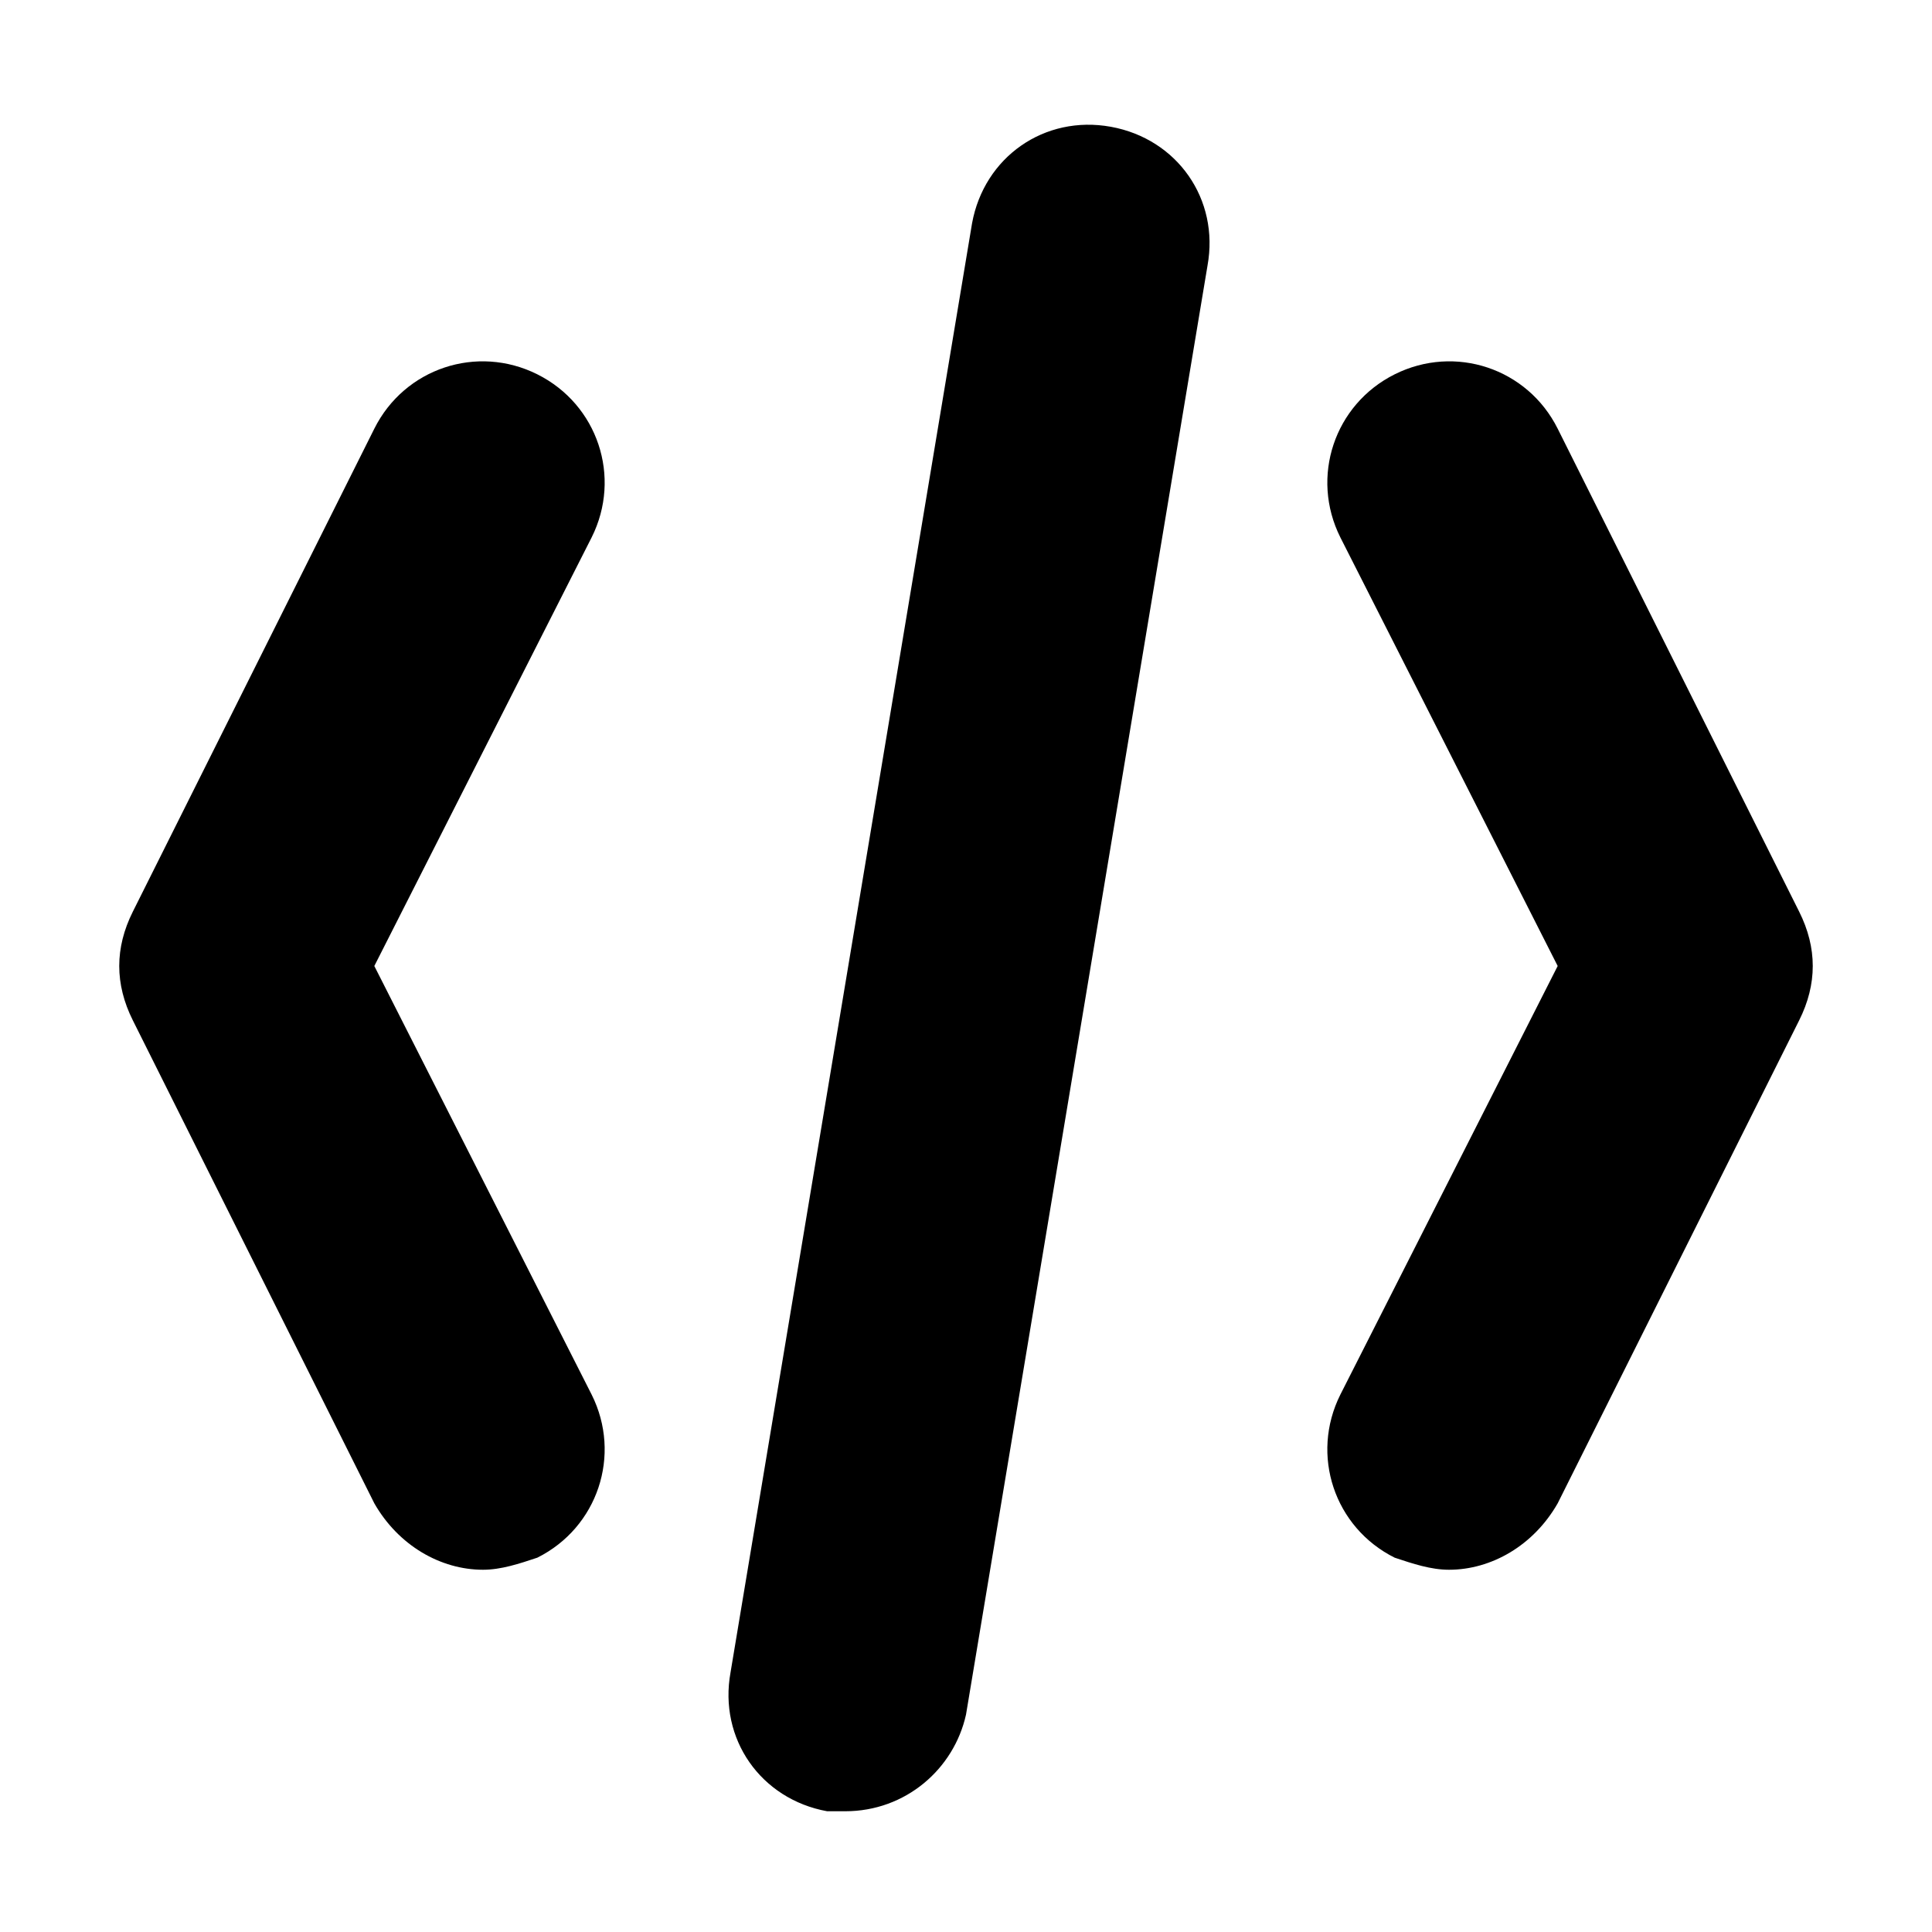
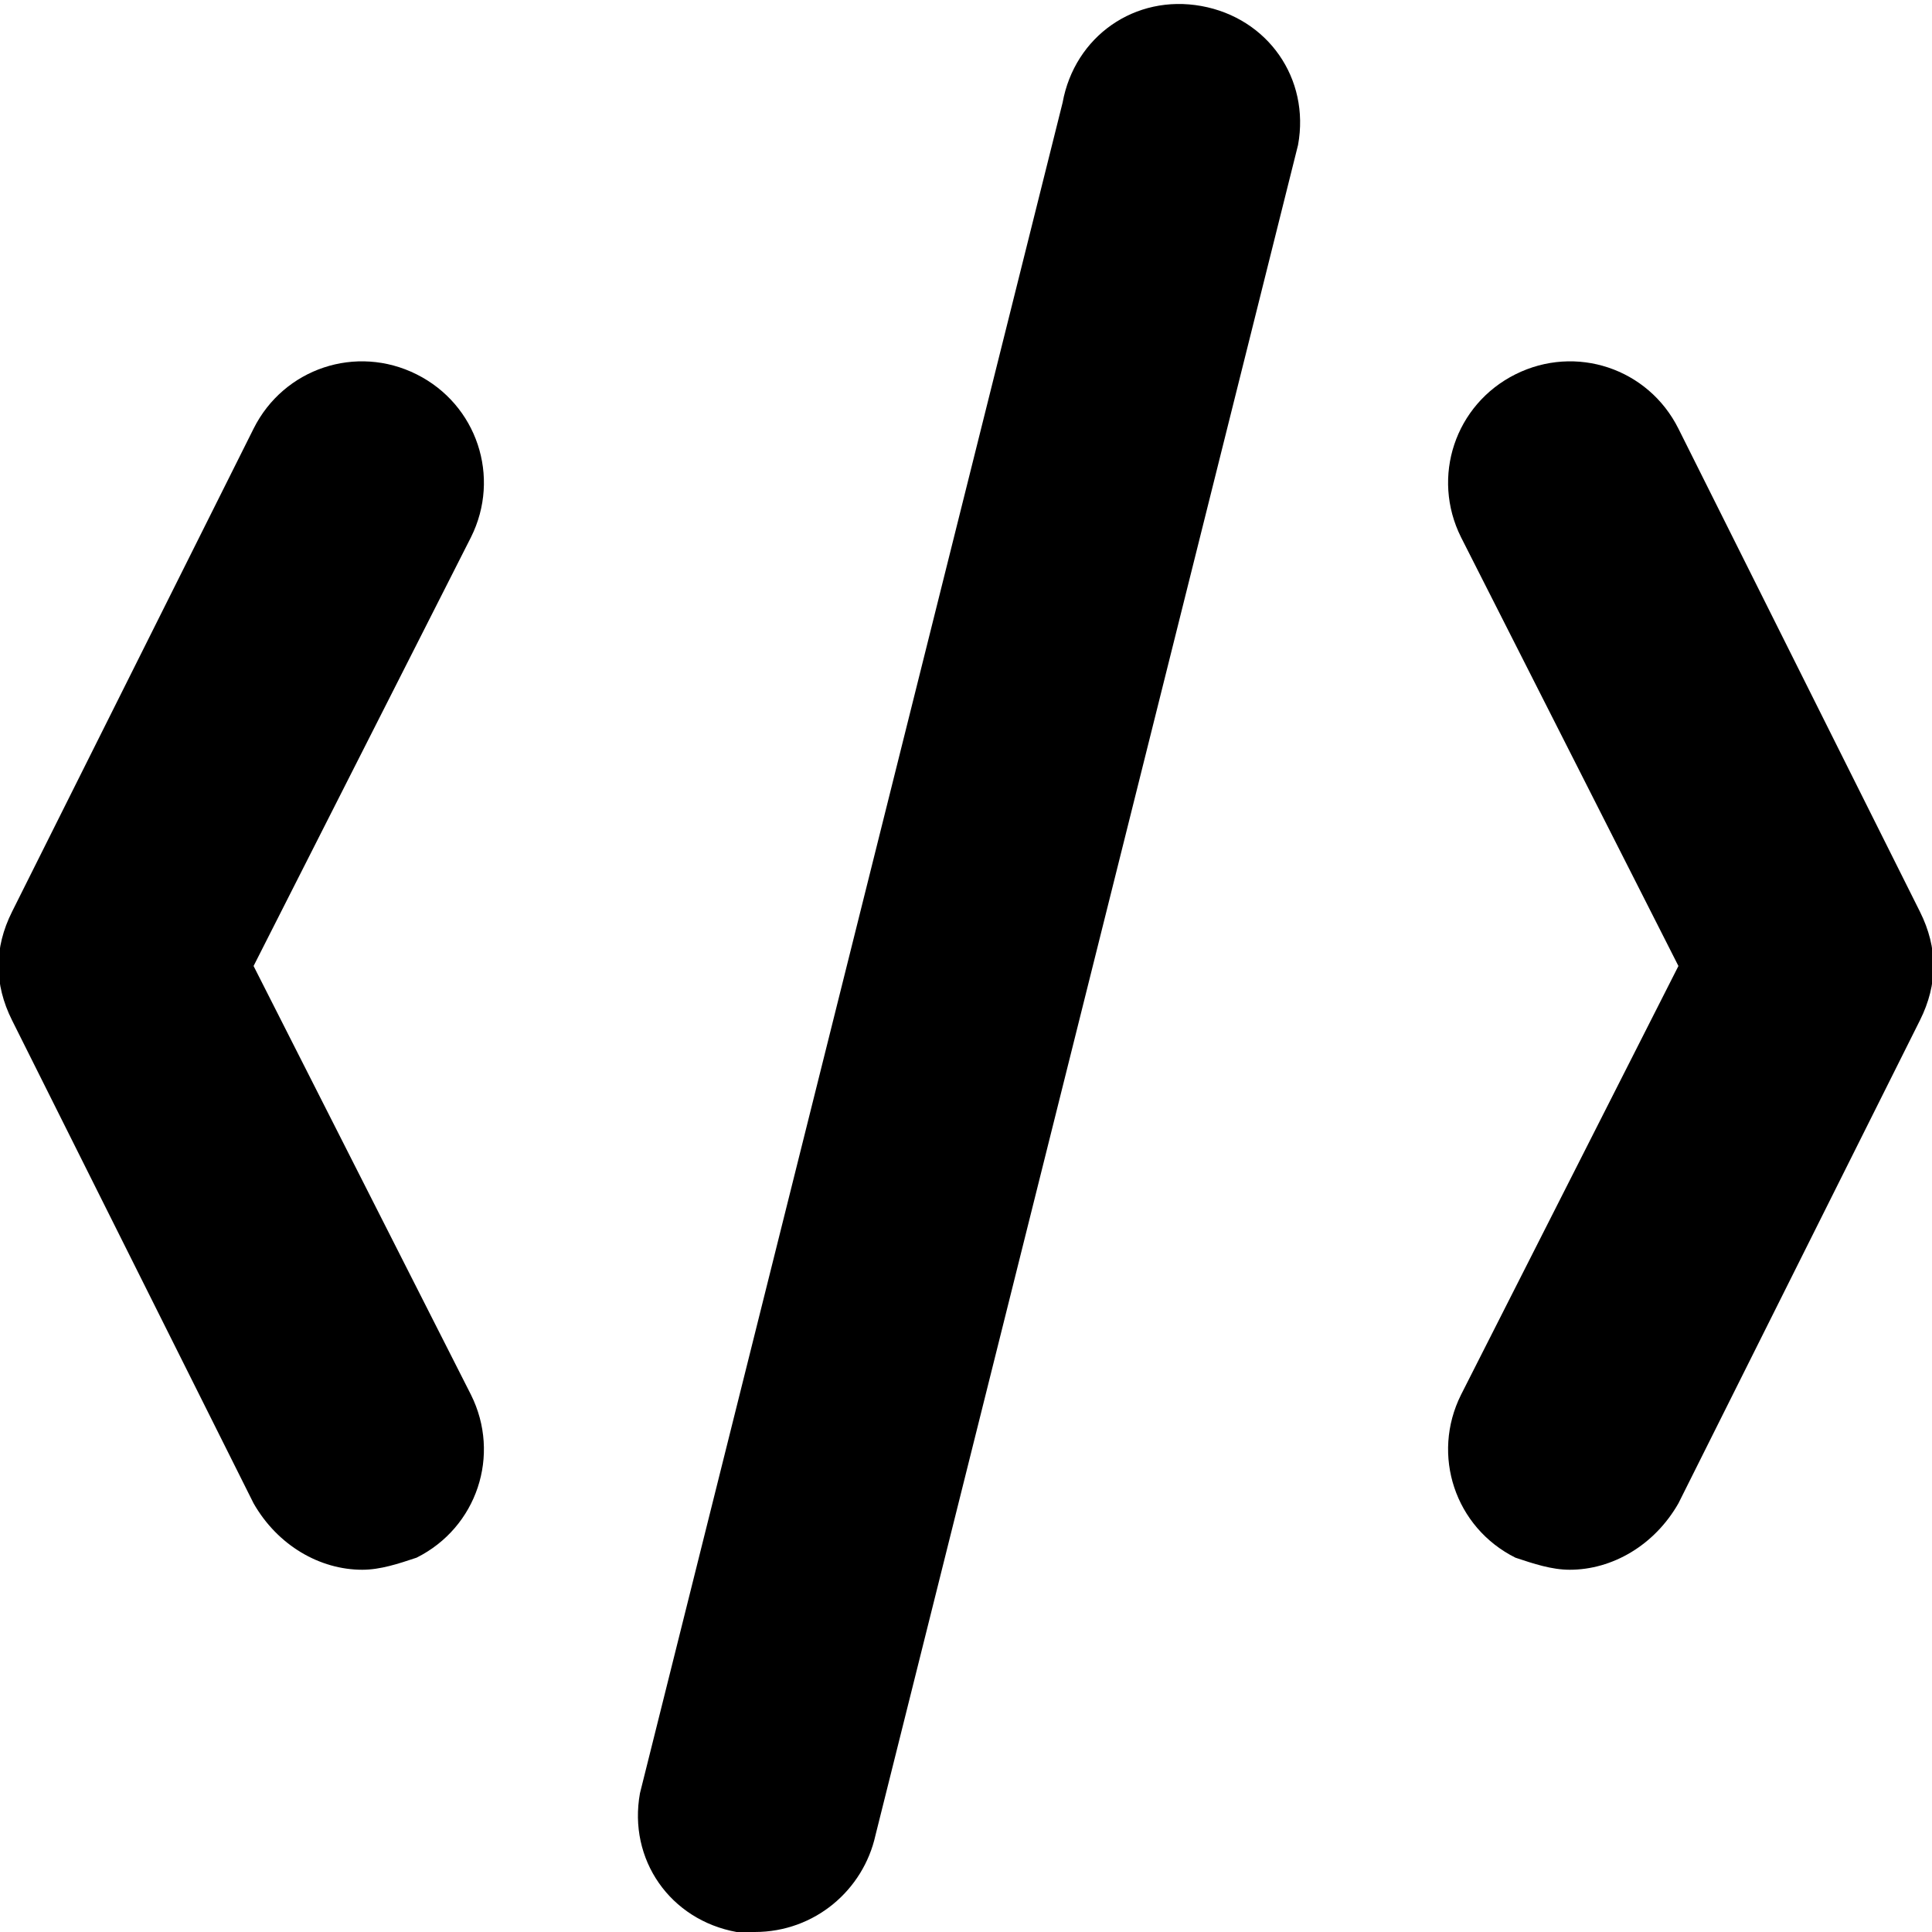
<svg xmlns="http://www.w3.org/2000/svg" version="1.1" x="0px" y="0px" width="32px" height="32px" viewBox="0 0 32 32" enable-background="new 0 0 32 32" xml:space="preserve">
+   <g id="grid">
+ </g>
  <g id="code">
-     <path d="M24,26c-0.3,0-0.6-0.1-0.9-0.2c-1-0.5-1.4-1.7-0.9-2.7l3.6-7.1l-3.6-7.1c-0.5-1-0.1-2.2,0.9-2.7c1-0.5,2.2-0.1,2.7,0.9l4,8   c0.3,0.6,0.3,1.2,0,1.8l-4,8C25.4,25.6,24.7,26,24,26z" />
-     <path d="M8,26c-0.7,0-1.4-0.4-1.8-1.1l-4-8c-0.3-0.6-0.3-1.2,0-1.8l4-8c0.5-1,1.7-1.4,2.7-0.9c1,0.5,1.4,1.7,0.9,2.7L6.2,16   l3.6,7.1c0.5,1,0.1,2.2-0.9,2.7C8.6,25.9,8.3,26,8,26z" />
-     <path d="M14,30c-0.1,0-0.2,0-0.3,0c-1.1-0.2-1.8-1.2-1.6-2.3l4-24c0.2-1.1,1.2-1.8,2.3-1.6c1.1,0.2,1.8,1.2,1.6,2.3l-4,24   C15.8,29.3,15,30,14,30z" />
+     <path d="M26,26c-0.3,0-0.6-0.1-0.9-0.2c-1-0.5-1.4-1.7-0.9-2.7l3.6-7.1l-3.6-7.1c-0.5-1-0.1-2.2,0.9-2.7c1-0.5,2.2-0.1,2.7,0.9l4,8   c0.3,0.6,0.3,1.2,0,1.8l-4,8C27.4,25.6,26.7,26,26,26z" />
+     <path d="M6,26c-0.7,0-1.4-0.4-1.8-1.1l-4-8c-0.3-0.6-0.3-1.2,0-1.8l4-8c0.5-1,1.7-1.4,2.7-0.9c1,0.5,1.4,1.7,0.9,2.7L4.2,16   l3.6,7.1c0.5,1,0.1,2.2-0.9,2.7C6.6,25.9,6.3,26,6,26z" />
+     <path d="M12.5,32c-0.1,0-0.2,0-0.3,0c-1.1-0.2-1.8-1.2-1.6-2.3l7-28c0.2-1.1,1.2-1.8,2.3-1.6c1.1,0.2,1.8,1.2,1.6,2.3l-7,28   C14.3,31.3,13.5,32,12.5,32z" />
  </g>
</svg>
